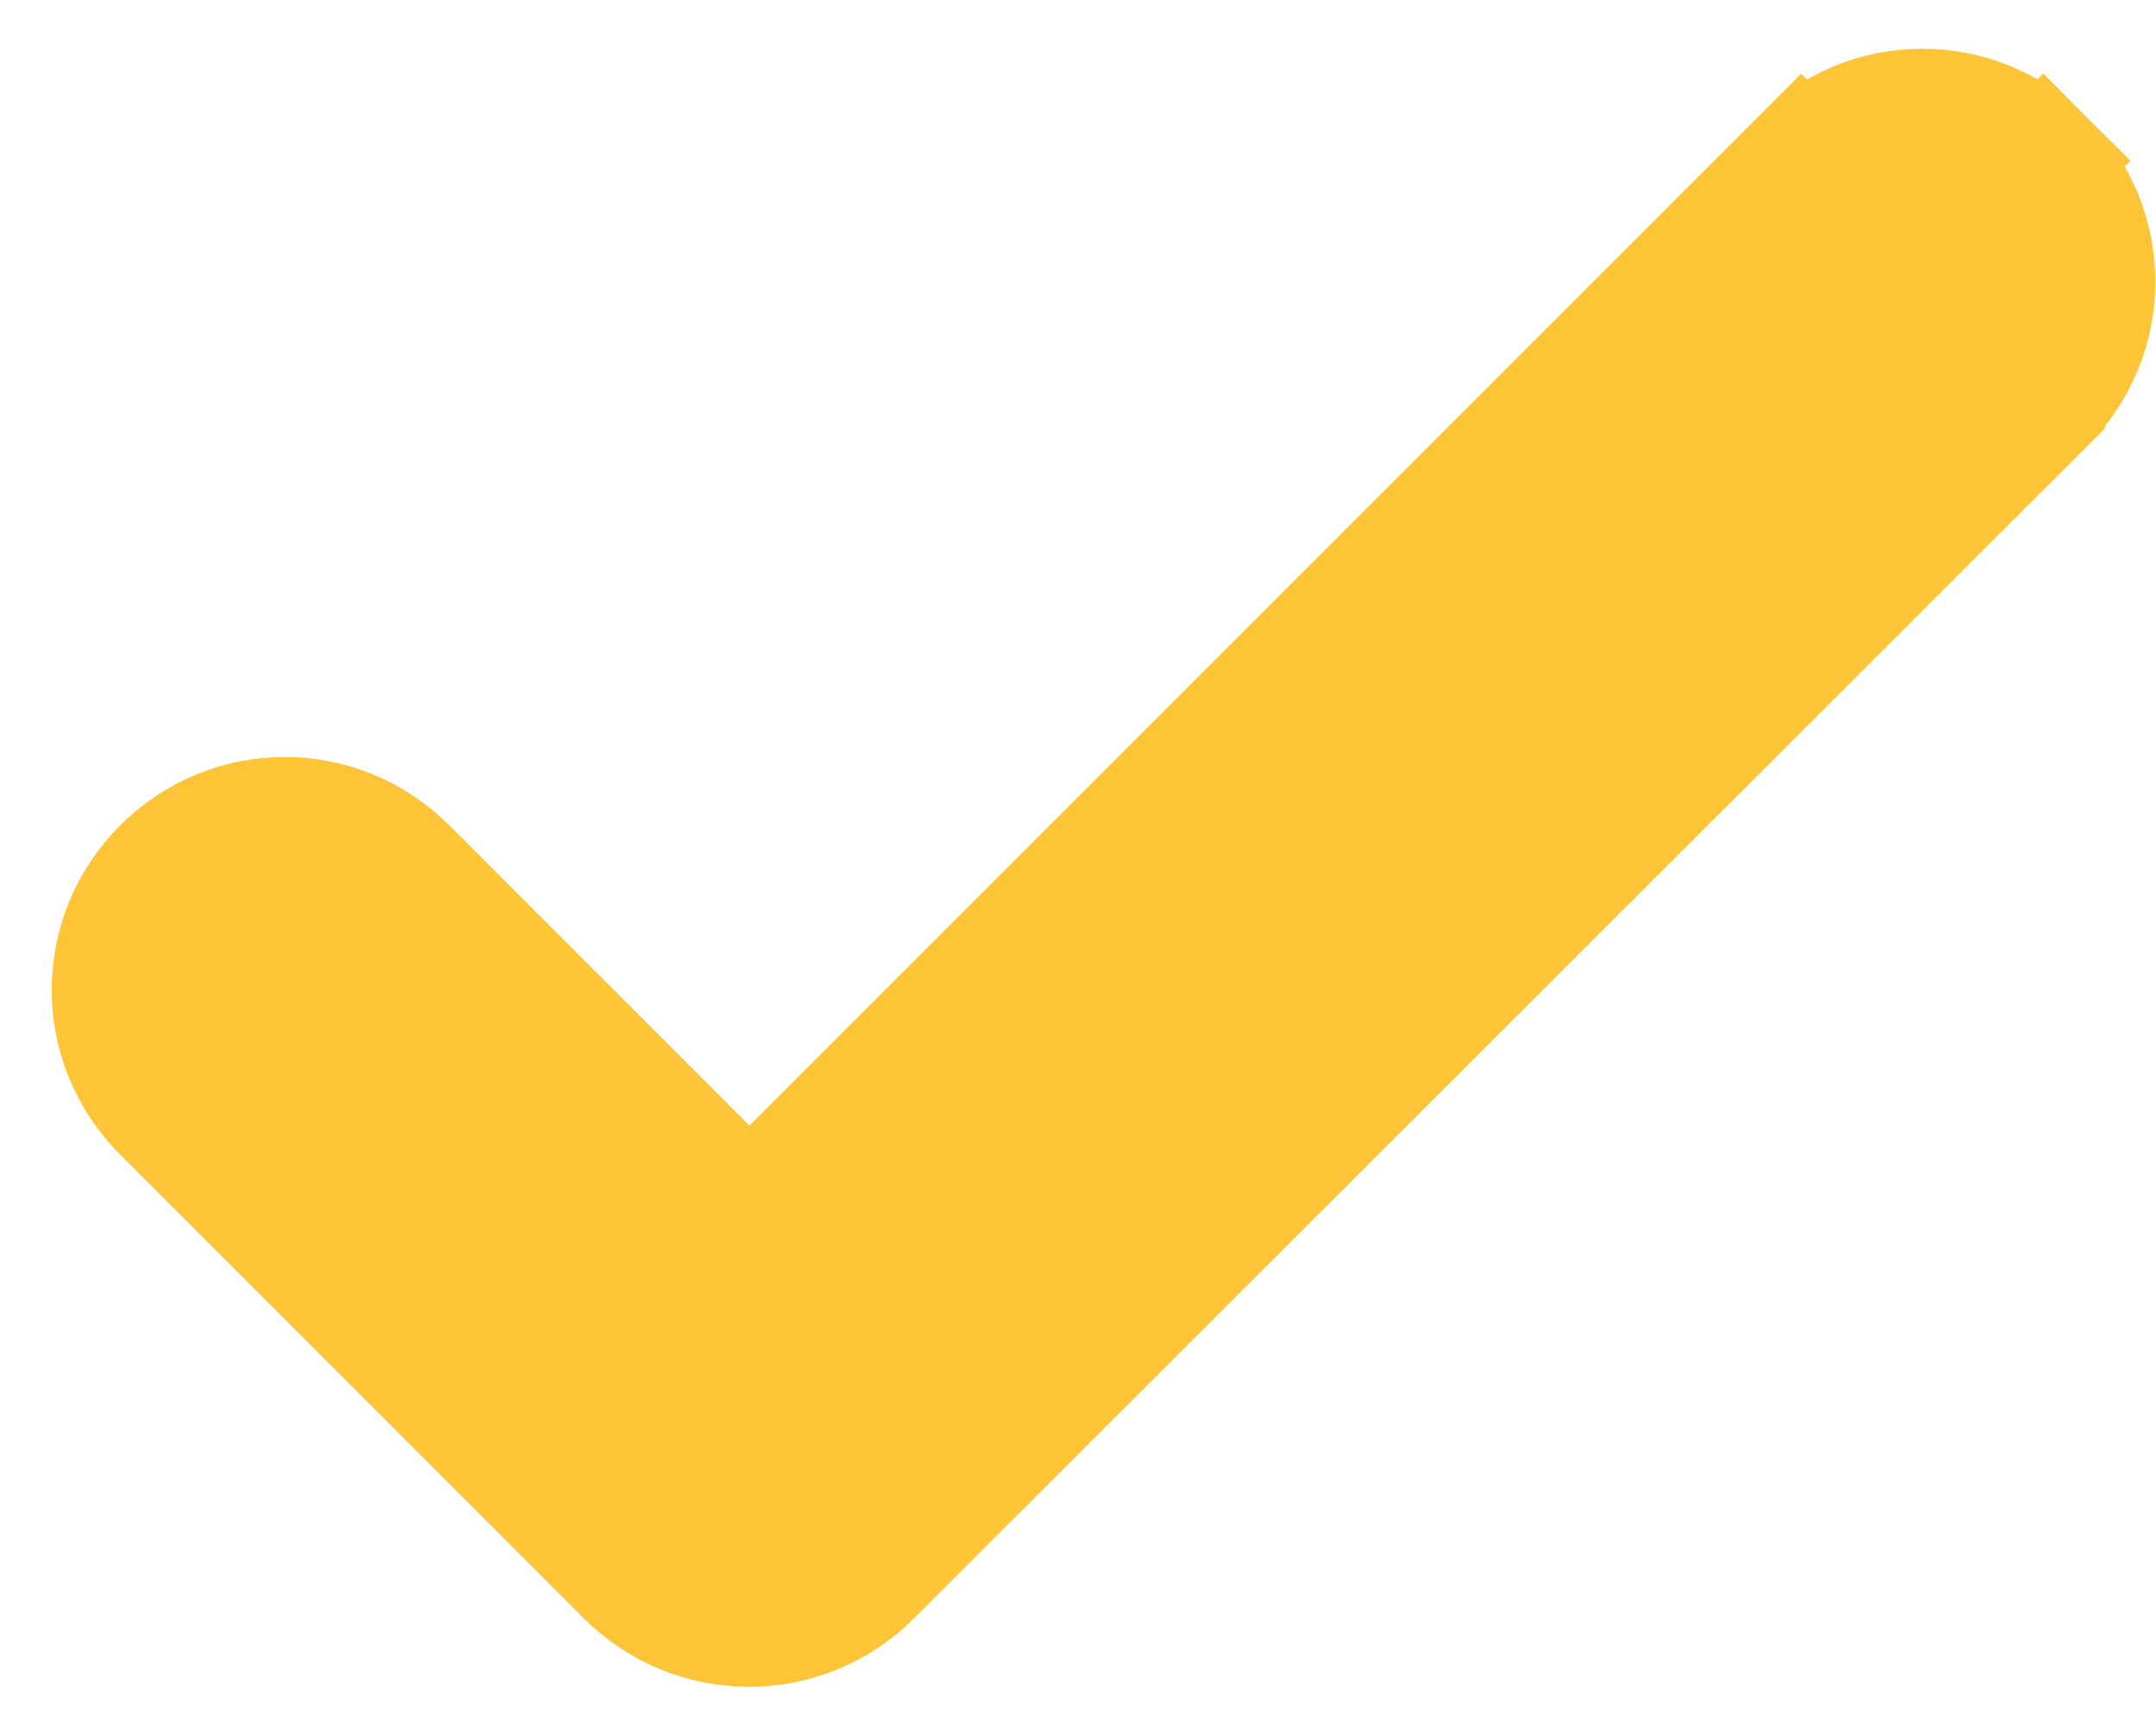
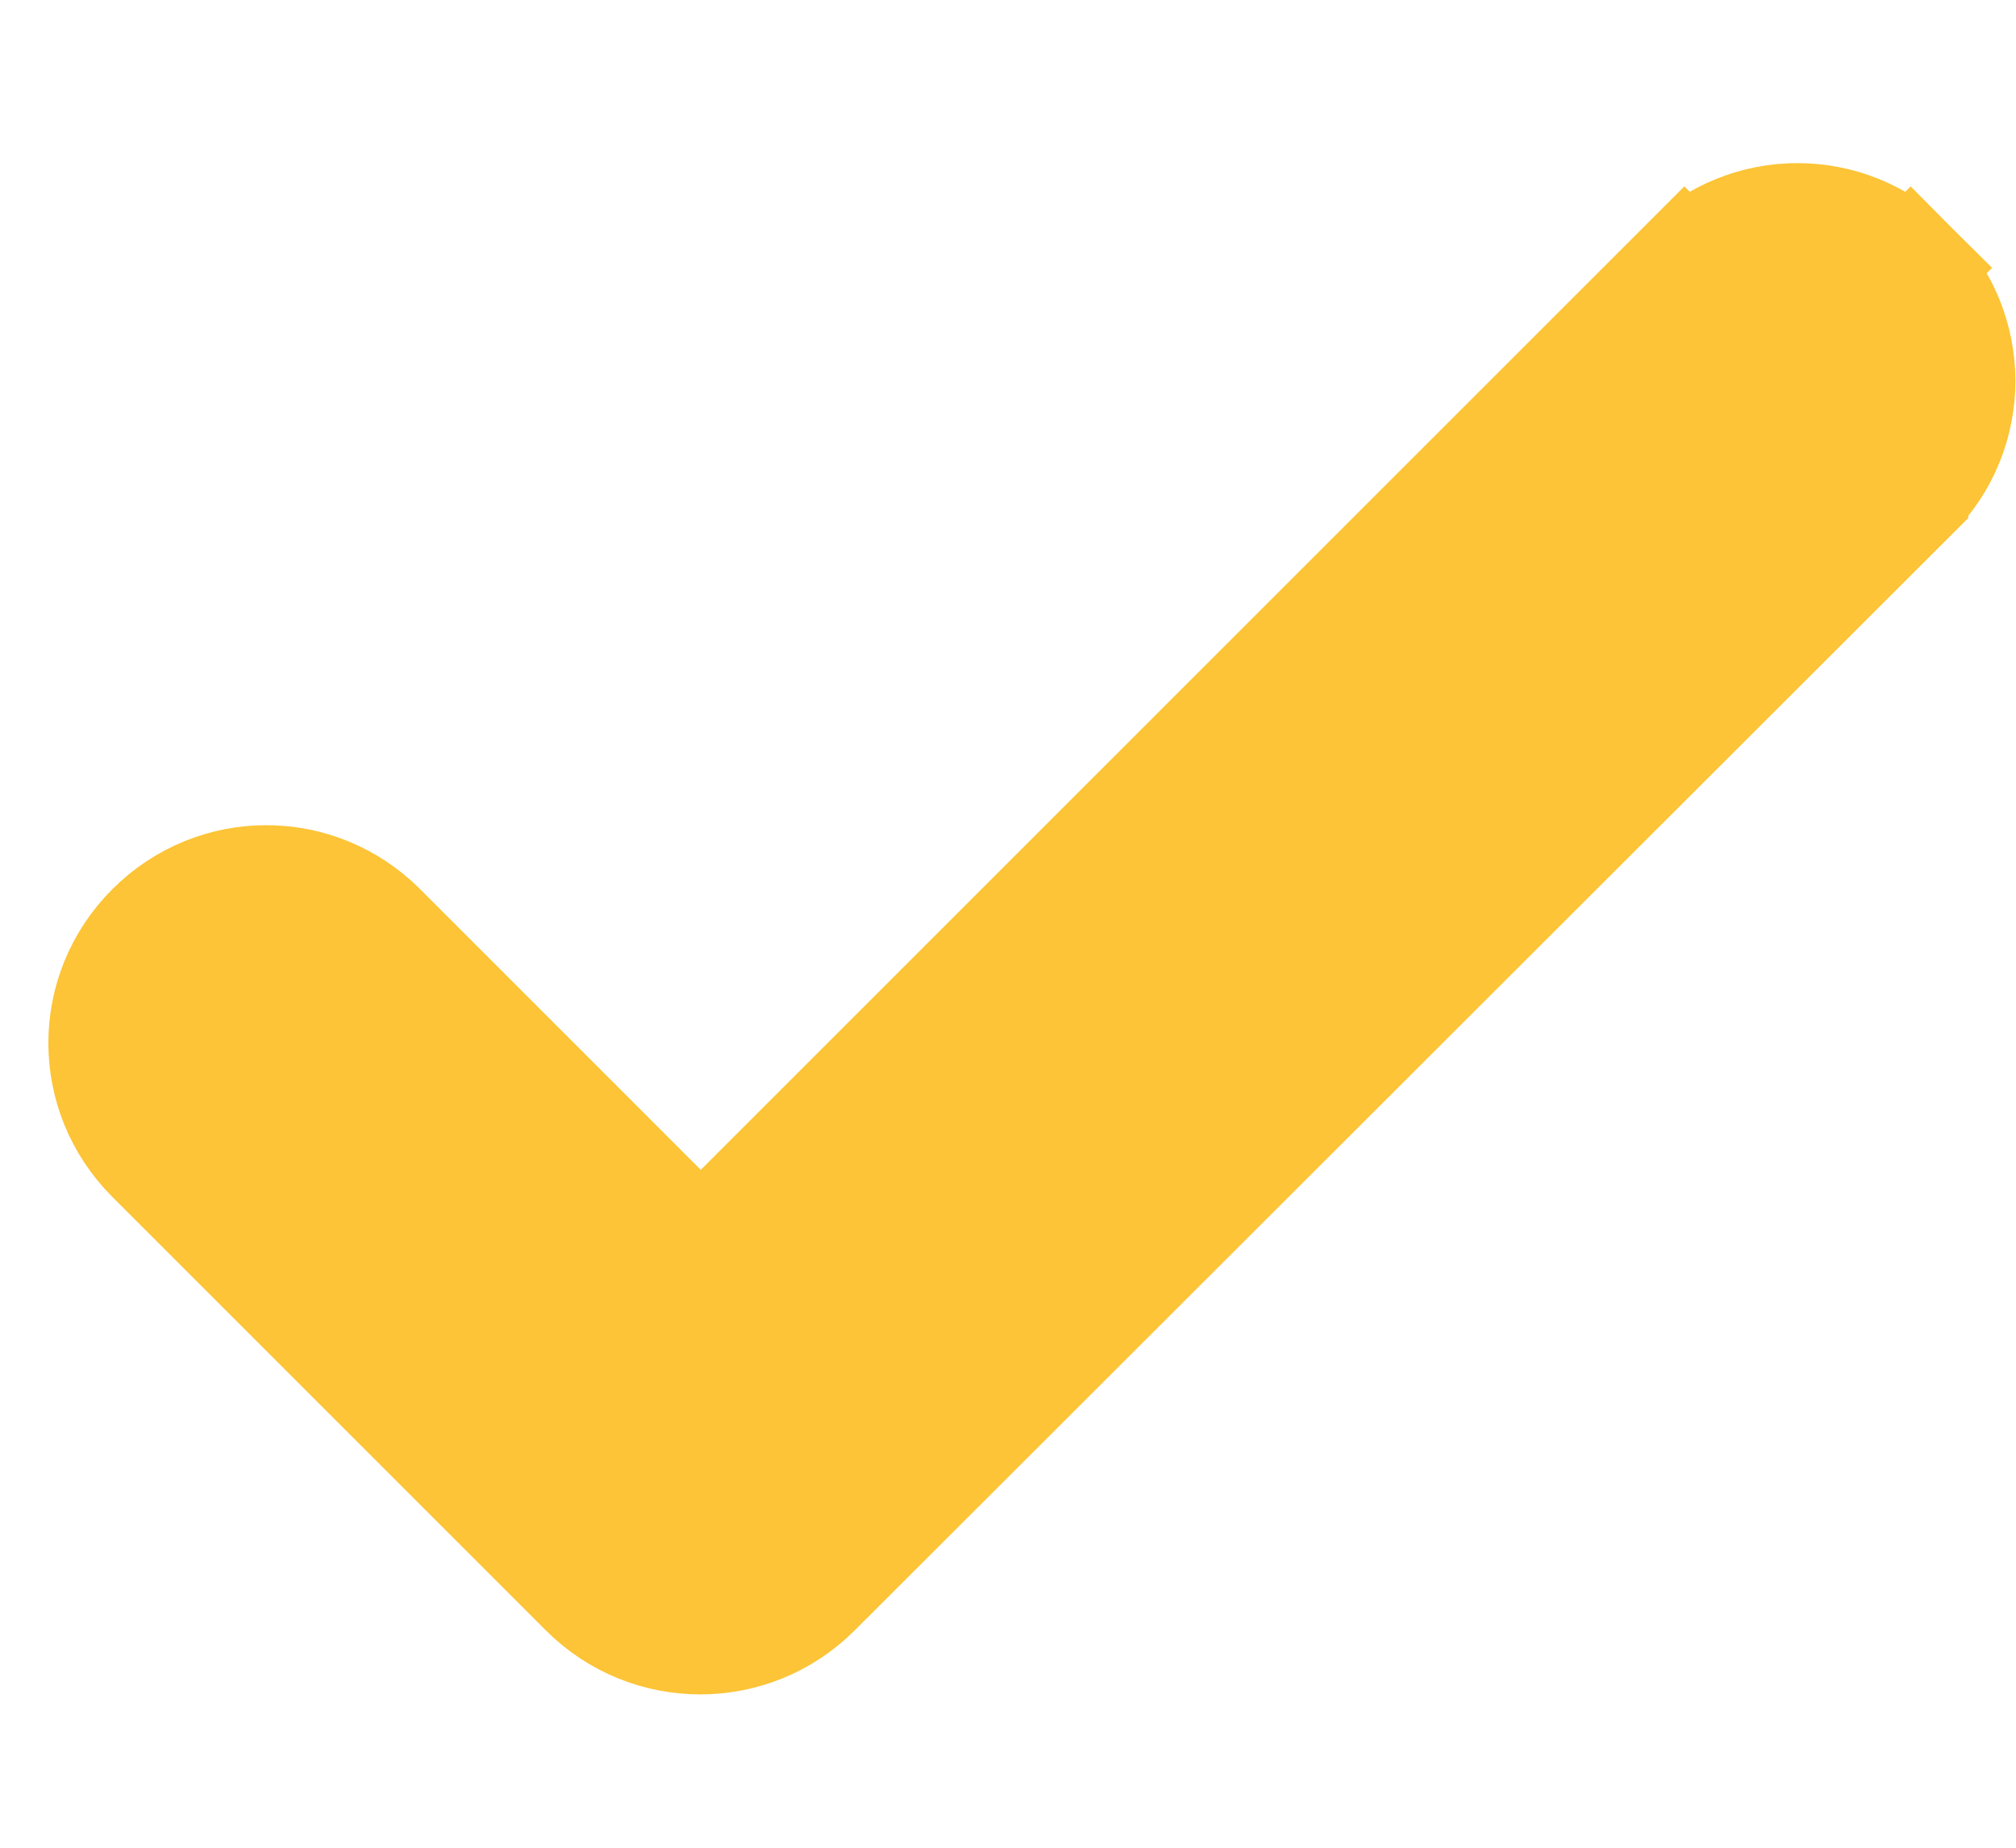
- <svg xmlns="http://www.w3.org/2000/svg" width="35" height="28" viewBox="0 0 35 28" fill="none">
+ <svg xmlns="http://www.w3.org/2000/svg" width="24" height="22" viewBox="0 0 35 28" fill="none">
  <path d="M33.171 6.539L33.171 6.538C34.262 5.447 34.262 3.7 33.171 2.609L32.464 3.316L33.171 2.609C32.08 1.518 30.333 1.518 29.242 2.609L29.949 3.316L29.242 2.609L12.166 19.685L6.587 14.105C5.496 13.014 3.749 13.014 2.658 14.105C1.567 15.196 1.567 16.943 2.658 18.034L10.184 25.561C11.275 26.652 13.04 26.652 14.131 25.561L33.171 6.539Z" fill="#FCC436" stroke="#FCC436" stroke-width="2" />
</svg>
